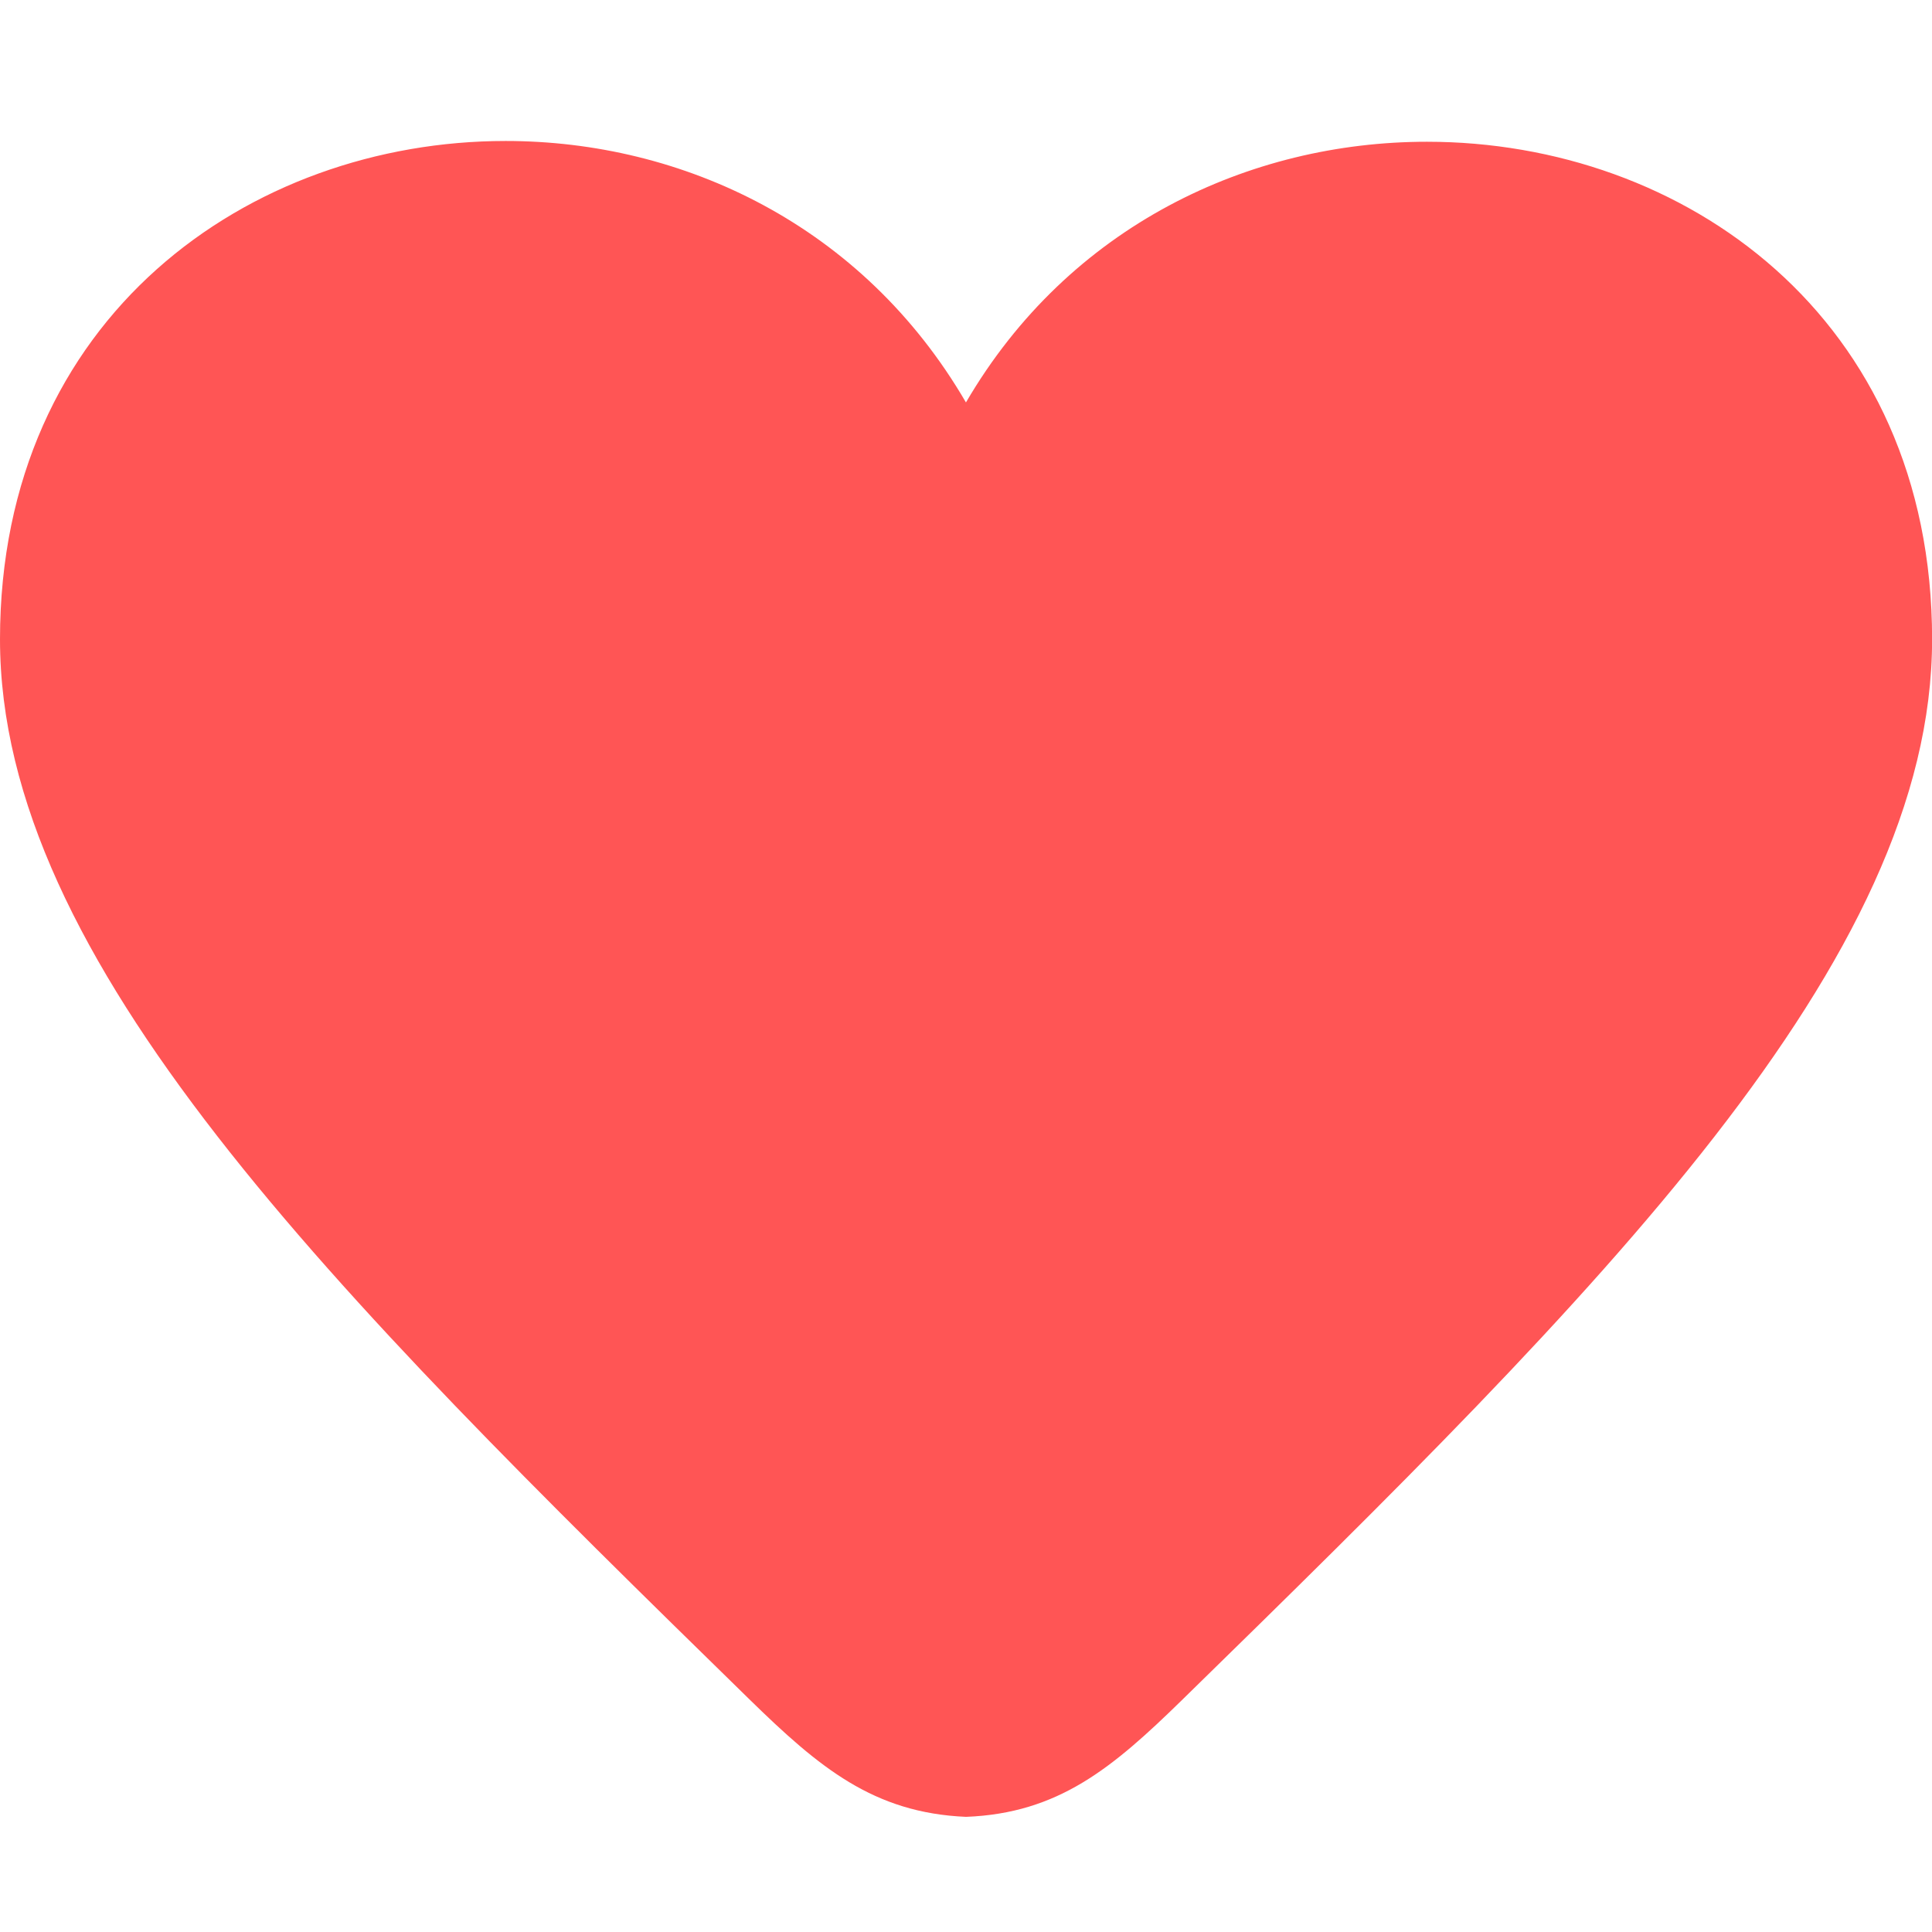
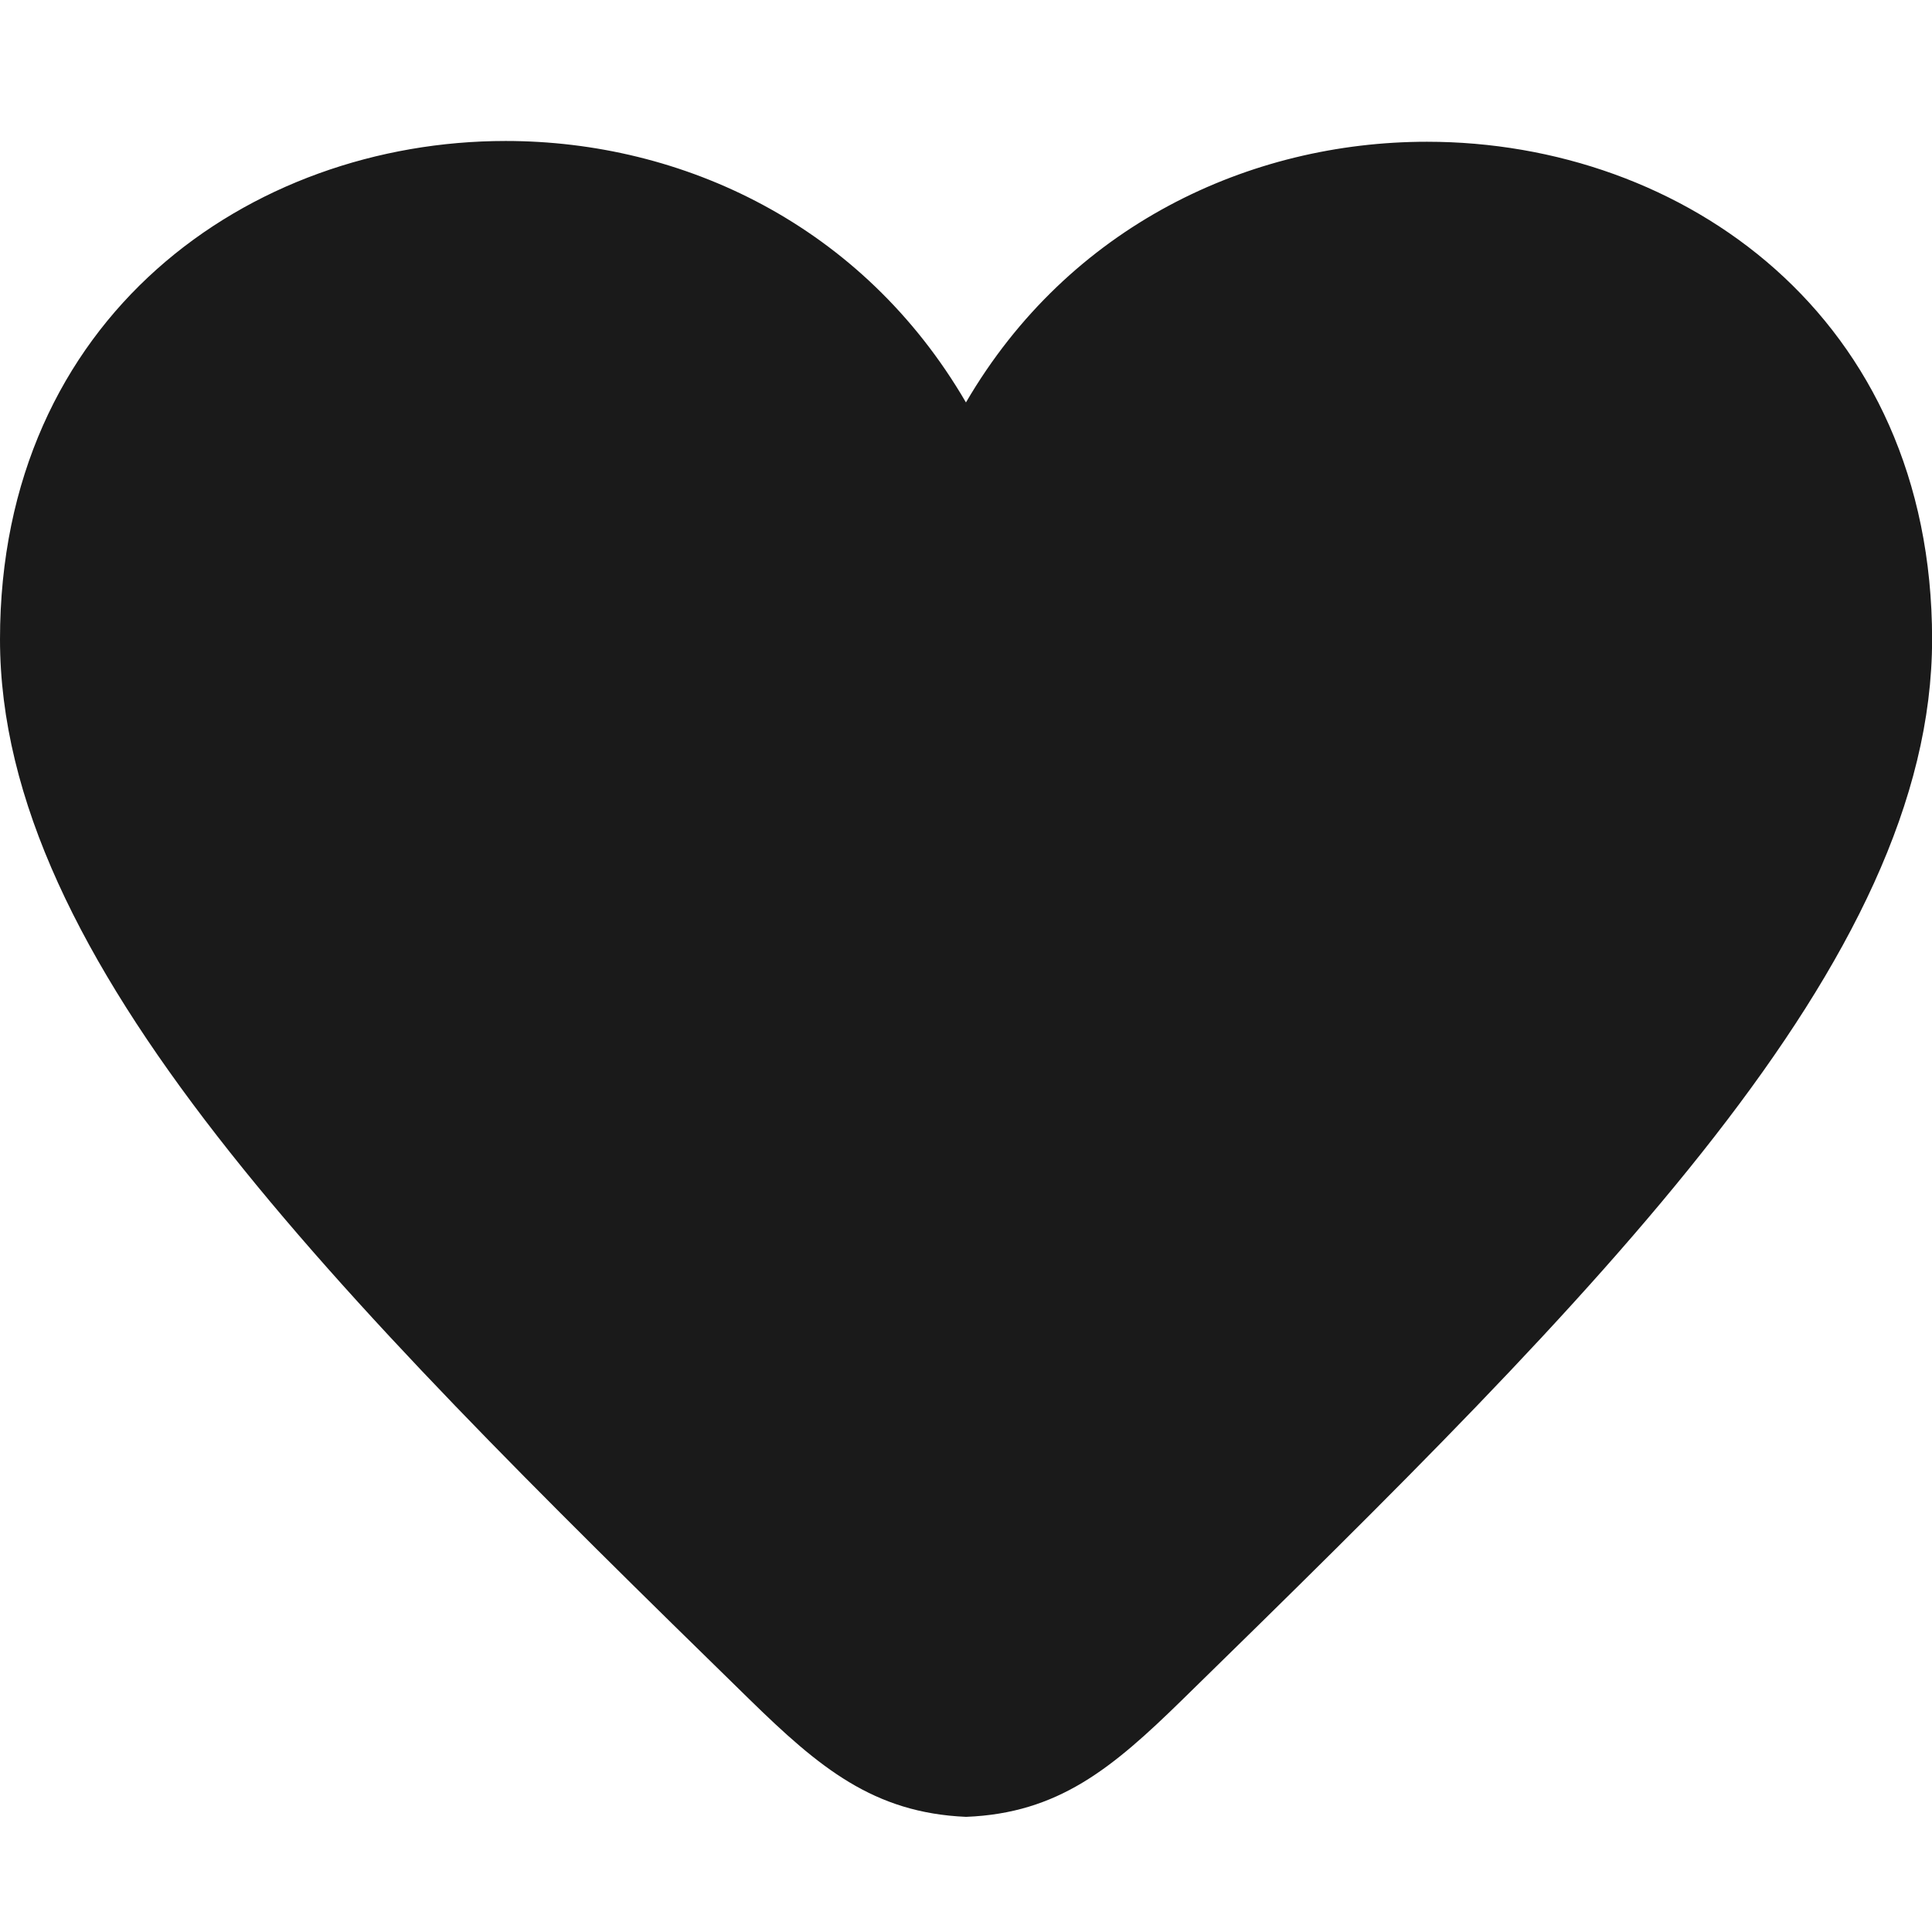
<svg xmlns="http://www.w3.org/2000/svg" width="19.899" height="19.899" version="1.1" id="svg76" style="clip-rule:evenodd;fill-rule:evenodd">
  <defs id="defs80" />
-   <path d="m 14.697,1.46 c -1.827,0 -3.686,0.864 -4.748,2.685 C 8.884,2.316 7.029,1.452 5.208,1.452 2.569,1.452 0,3.265 0,6.585 0,9.897 3.391,13.273 7.716,17.5 c 0.722,0.706 1.281,1.172 2.234,1.213 0.949,-0.037 1.504,-0.499 2.223,-1.202 4.33,-4.232 7.727,-7.611 7.727,-10.926 0,-3.326 -2.566,-5.125 -5.202,-5.125" id="path74" style="fill:#ff5555;fill-opacity:1;stroke-width:0.829" />
+   <path d="m 14.697,1.46 c -1.827,0 -3.686,0.864 -4.748,2.685 C 8.884,2.316 7.029,1.452 5.208,1.452 2.569,1.452 0,3.265 0,6.585 0,9.897 3.391,13.273 7.716,17.5 c 0.722,0.706 1.281,1.172 2.234,1.213 0.949,-0.037 1.504,-0.499 2.223,-1.202 4.33,-4.232 7.727,-7.611 7.727,-10.926 0,-3.326 -2.566,-5.125 -5.202,-5.125" id="path74" style="fill:#1a1a1a;fill-opacity:1;stroke-width:0.829" />
</svg>
